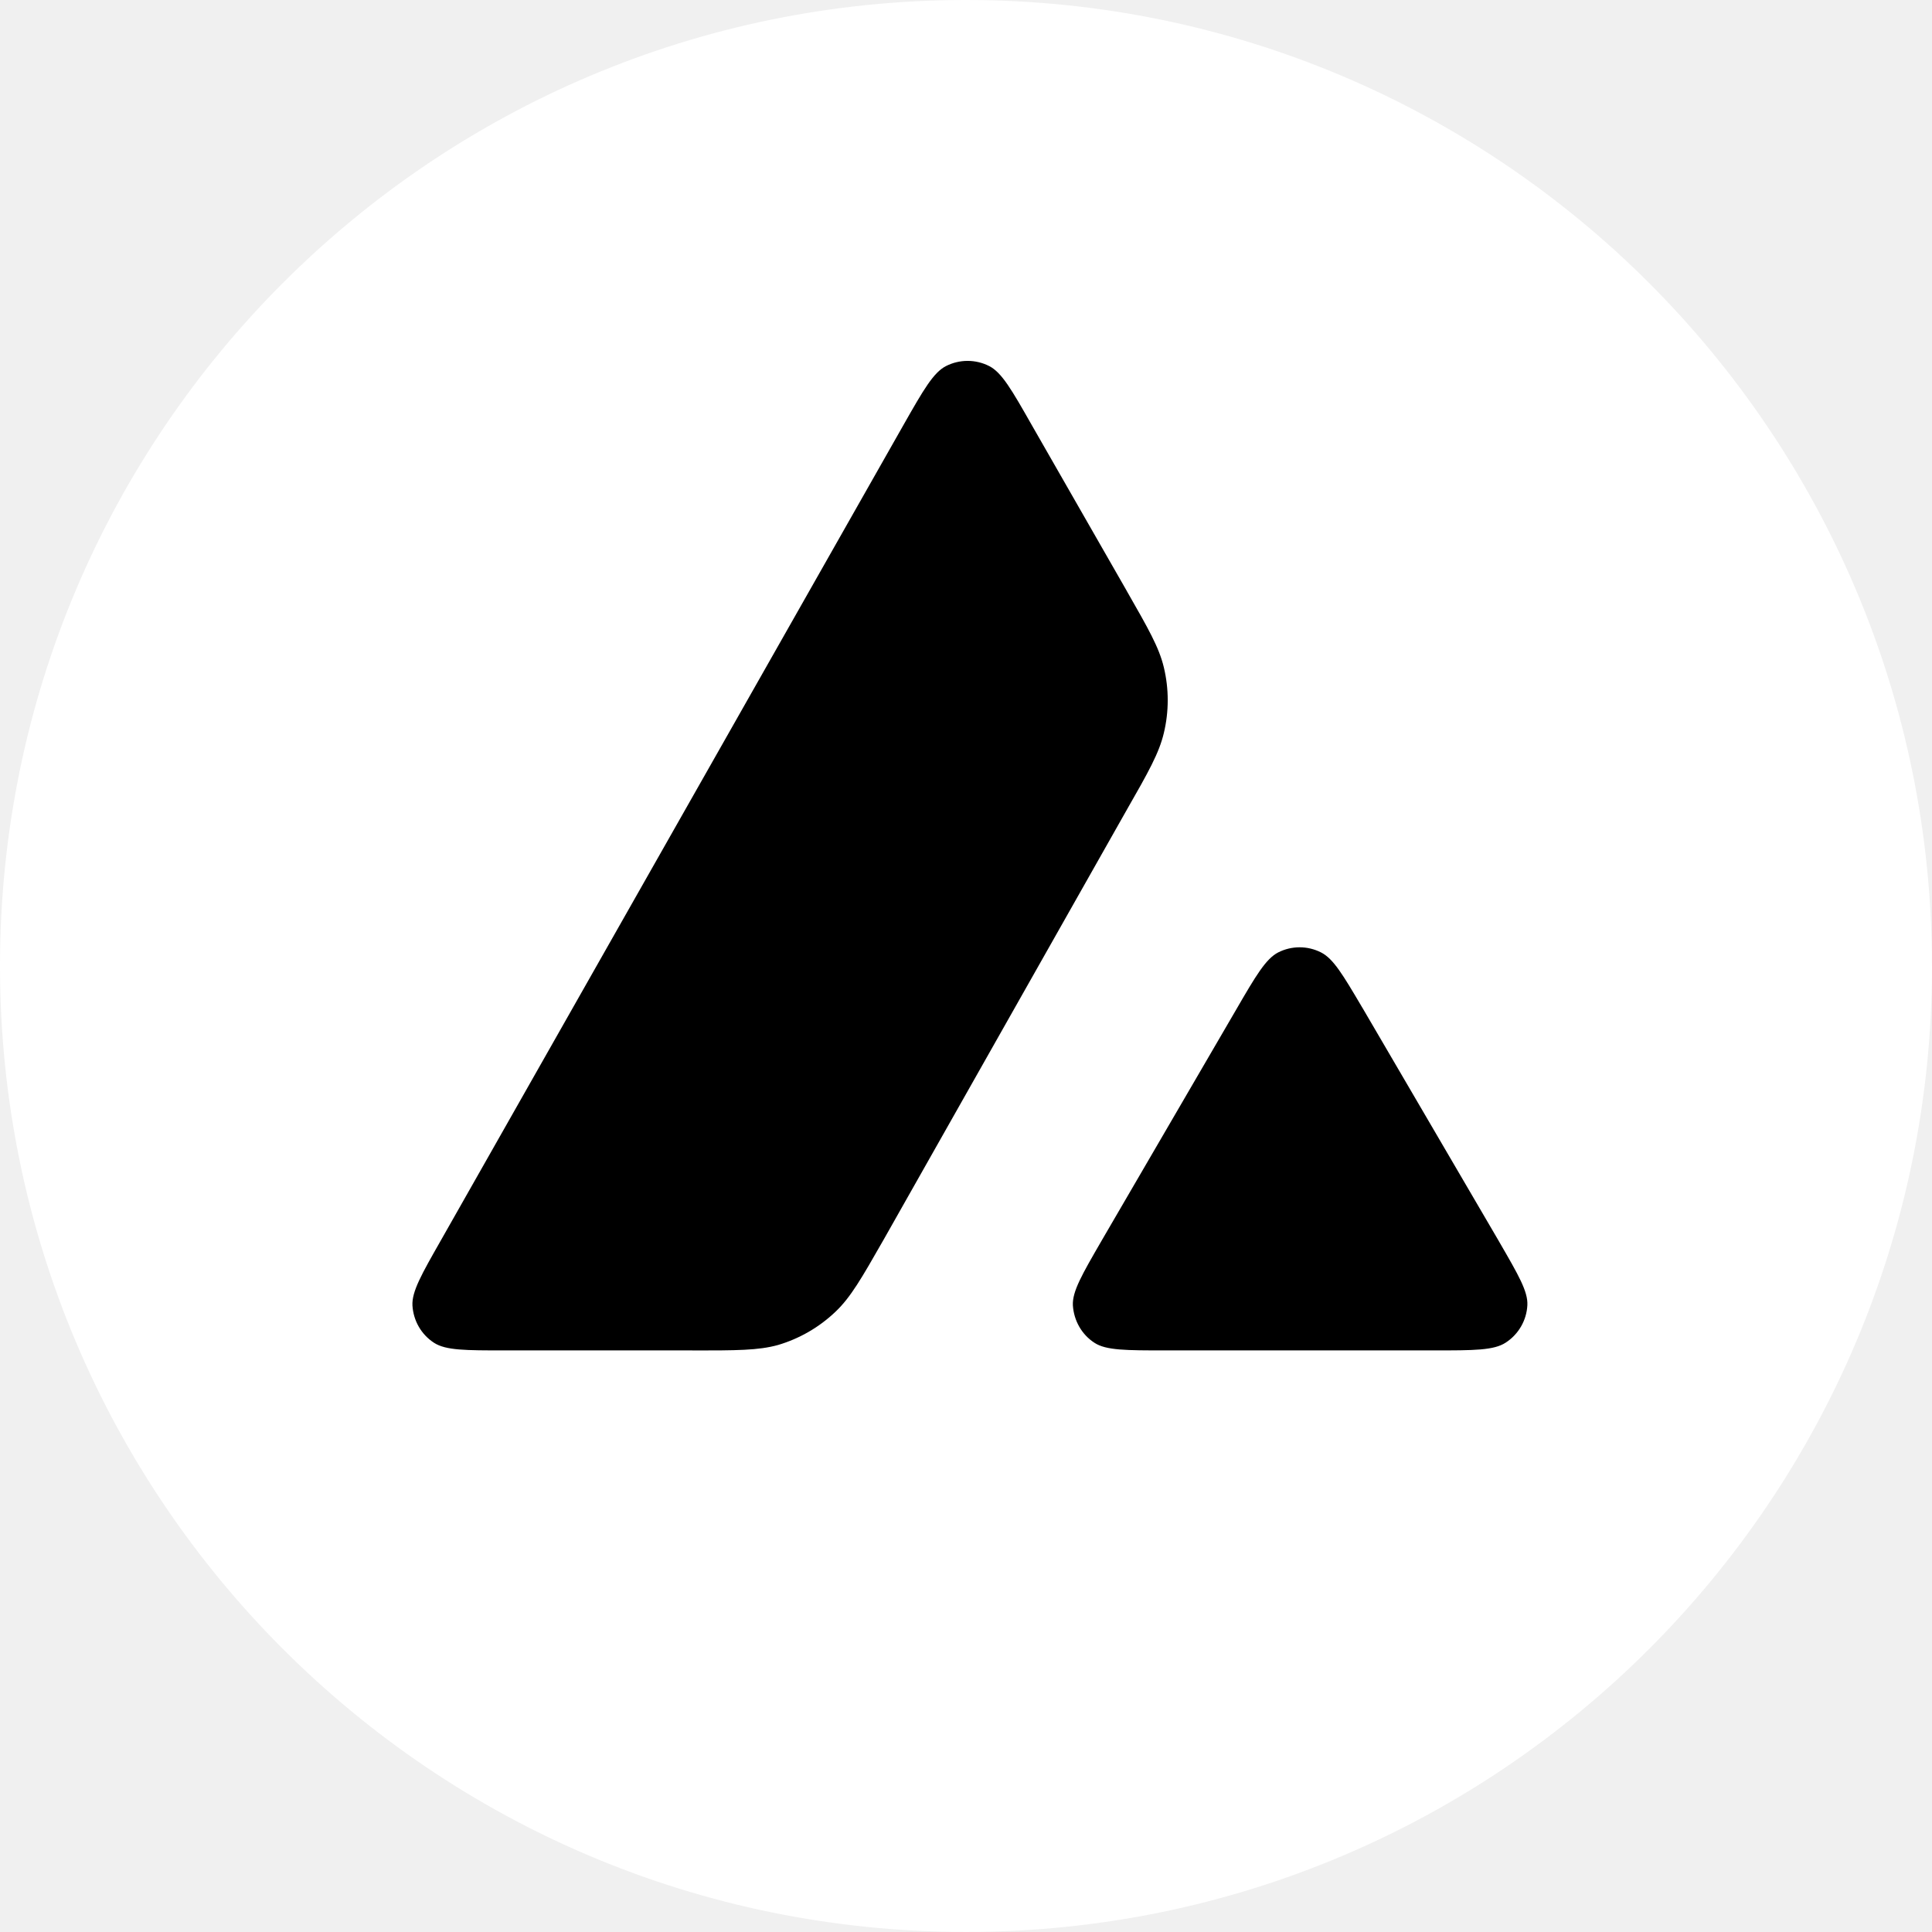
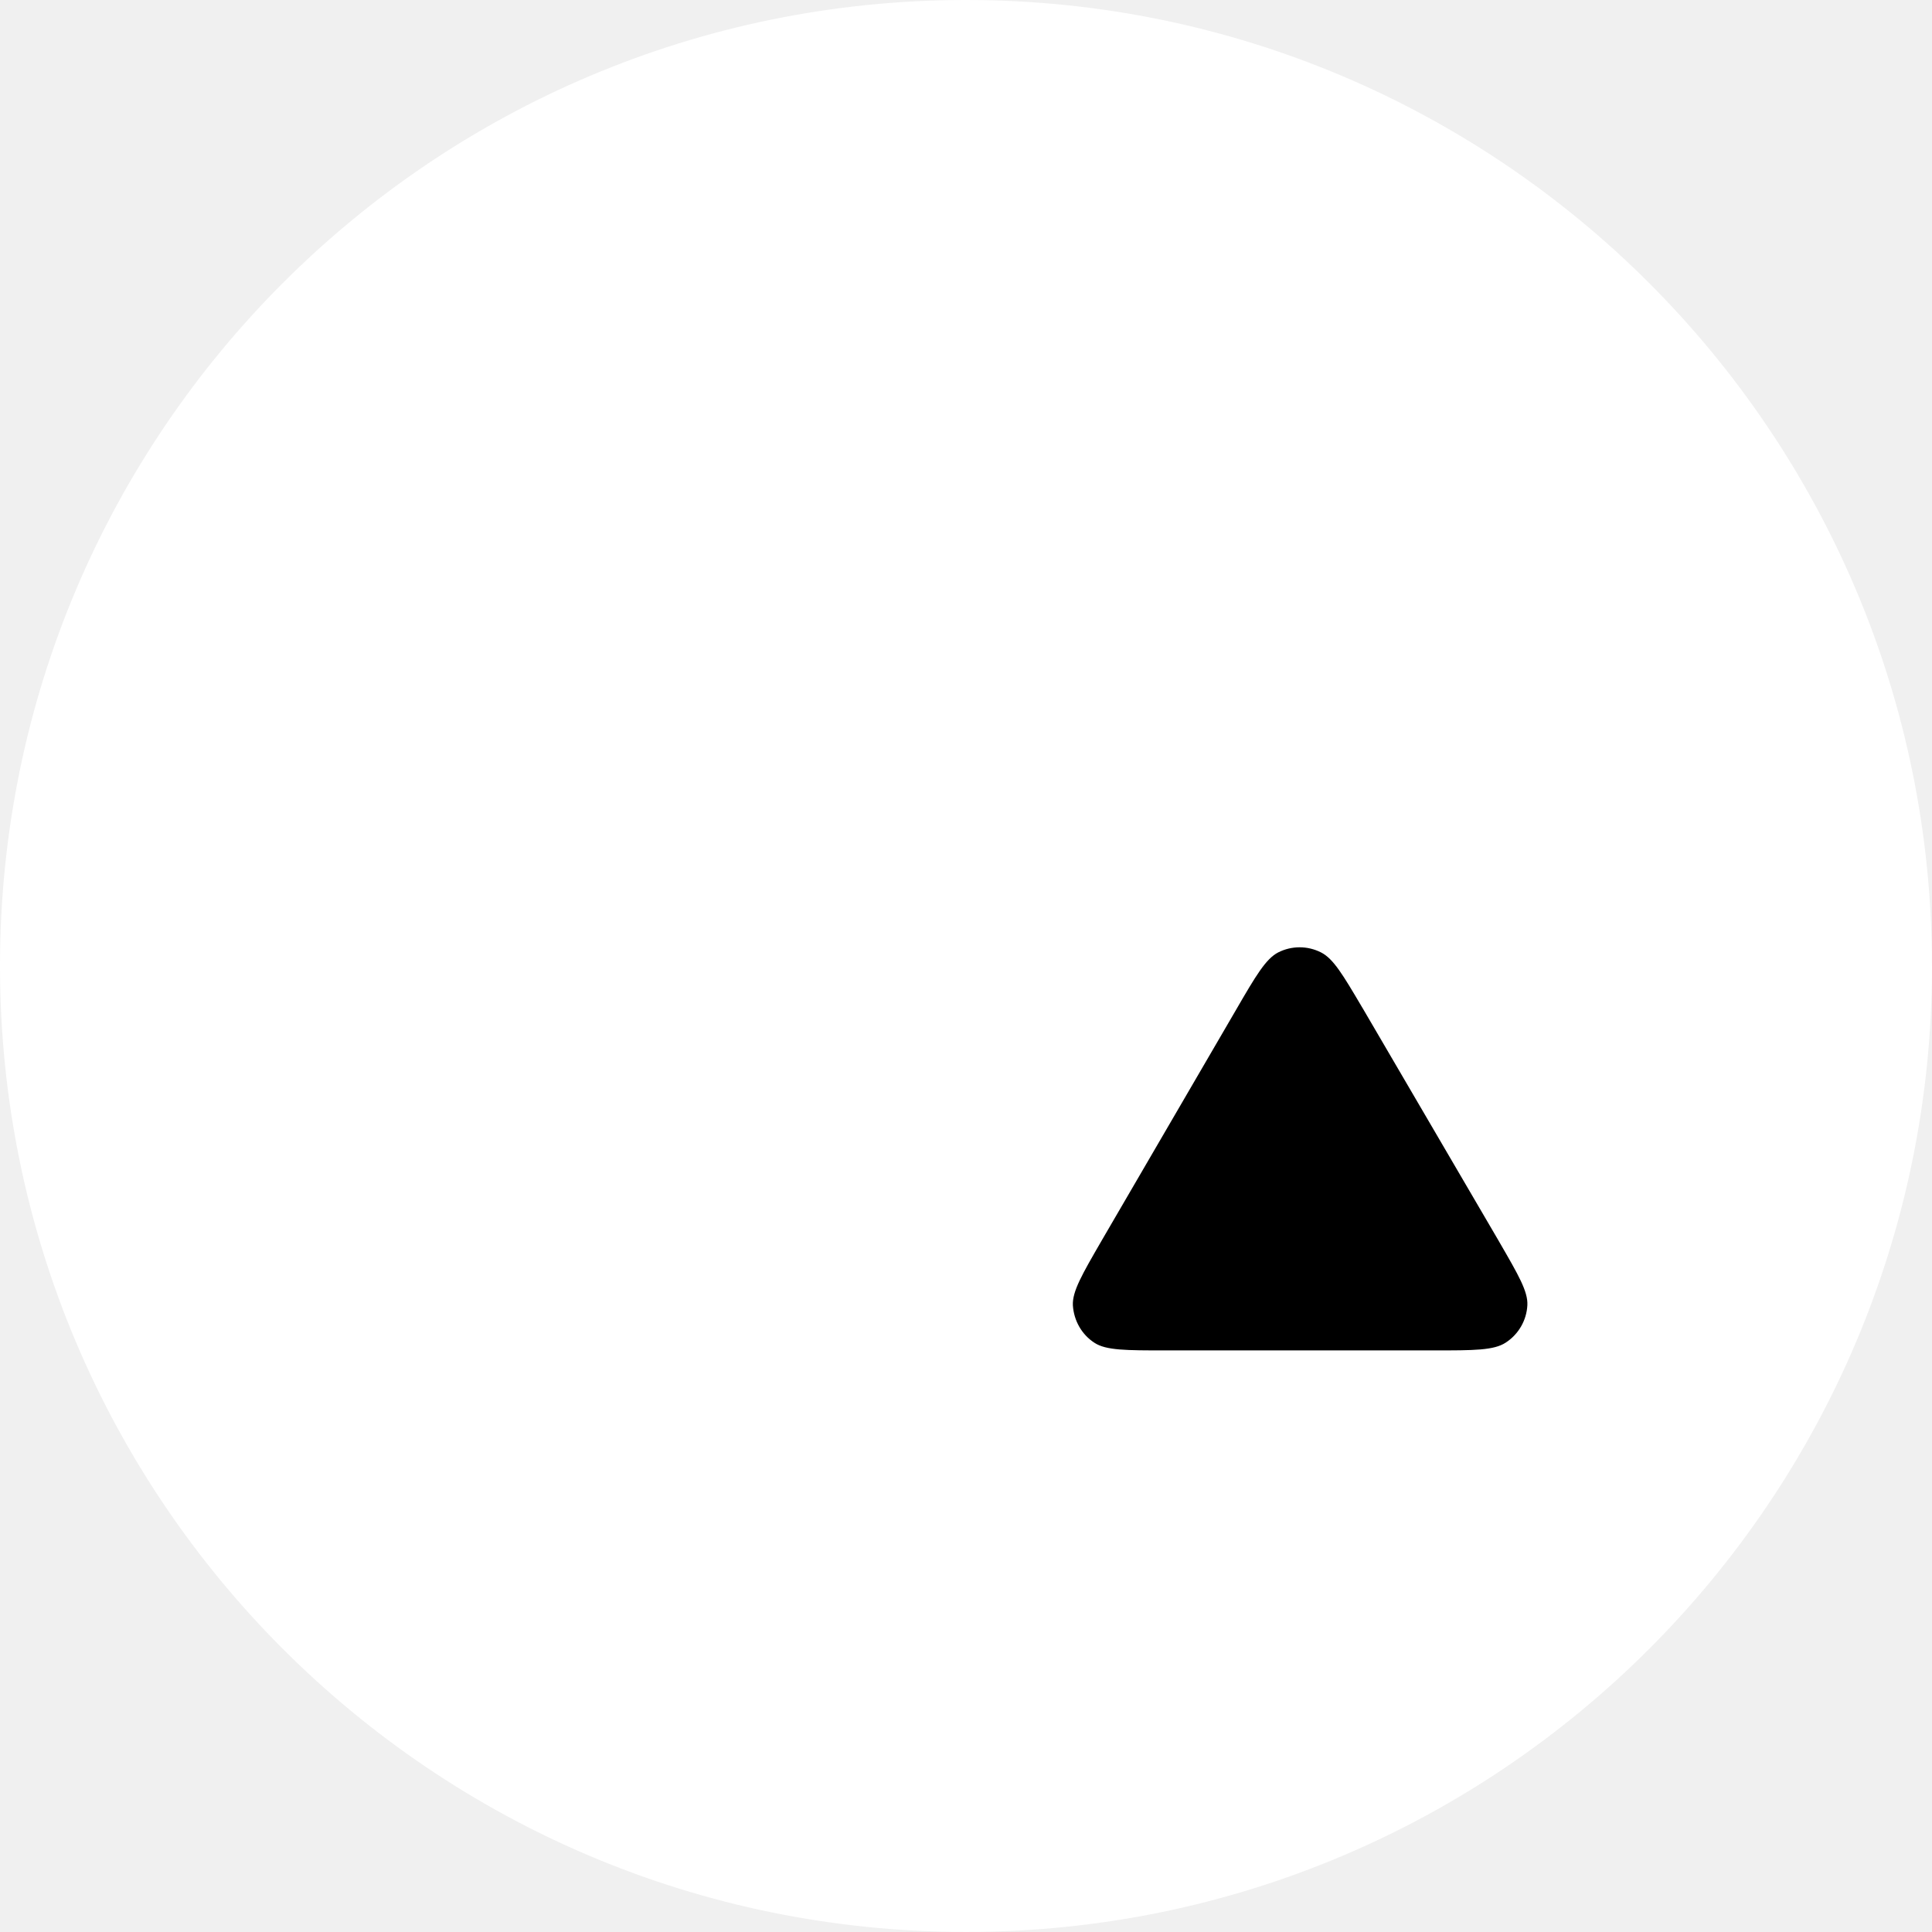
<svg xmlns="http://www.w3.org/2000/svg" width="128" height="128" viewBox="0 0 33.867 33.867">
  <path d="M6.46 5.795h20.924v19.03H6.46z" />
-   <path fill-rule="evenodd" d="M33.867 16.933c0 9.352-7.581 16.933-16.933 16.933S0 26.285 0 16.933 7.581 0 16.933 0s16.933 7.581 16.933 16.933zm-21.732 6.739H8.849c-.691 0-1.032 0-1.24-.133-.225-.146-.362-.387-.379-.653-.013-.245.158-.545.499-1.144L15.843 7.44c.345-.607.52-.911.74-1.023.237-.121.52-.121.757 0 .22.112.395.416.74 1.023l1.668 2.912.008.015c.373.652.562.982.645 1.329a2.47 2.47 0 0 1 0 1.156c-.083.349-.27.682-.649 1.344L15.49 21.73l-.011.019c-.375.657-.566.99-.829 1.241a2.48 2.48 0 0 1-1.011.587c-.345.096-.732.096-1.506.096zm8.299 0h4.709c.695 0 1.044 0 1.252-.137.225-.146.366-.391.379-.657.012-.237-.155-.525-.482-1.09l-.034-.059-2.359-4.035-.027-.045c-.331-.561-.499-.844-.714-.953a.83.83 0 0 0-.753 0c-.216.112-.391.408-.736 1.003l-2.35 4.035-.008.014c-.344.594-.516.891-.504 1.134.017.266.154.512.379.657.204.133.553.133 1.248.133z" fill="#fff" />
+   <path fillRule="evenodd" d="M33.867 16.933c0 9.352-7.581 16.933-16.933 16.933S0 26.285 0 16.933 7.581 0 16.933 0s16.933 7.581 16.933 16.933zm-21.732 6.739H8.849c-.691 0-1.032 0-1.24-.133-.225-.146-.362-.387-.379-.653-.013-.245.158-.545.499-1.144L15.843 7.44c.345-.607.52-.911.74-1.023.237-.121.52-.121.757 0 .22.112.395.416.74 1.023l1.668 2.912.008.015c.373.652.562.982.645 1.329a2.47 2.47 0 0 1 0 1.156c-.083.349-.27.682-.649 1.344L15.49 21.73l-.011.019c-.375.657-.566.99-.829 1.241a2.48 2.48 0 0 1-1.011.587c-.345.096-.732.096-1.506.096zm8.299 0h4.709c.695 0 1.044 0 1.252-.137.225-.146.366-.391.379-.657.012-.237-.155-.525-.482-1.09l-.034-.059-2.359-4.035-.027-.045c-.331-.561-.499-.844-.714-.953a.83.83 0 0 0-.753 0c-.216.112-.391.408-.736 1.003l-2.35 4.035-.008.014c-.344.594-.516.891-.504 1.134.017.266.154.512.379.657.204.133.553.133 1.248.133z" fill="#fff" />
</svg>
